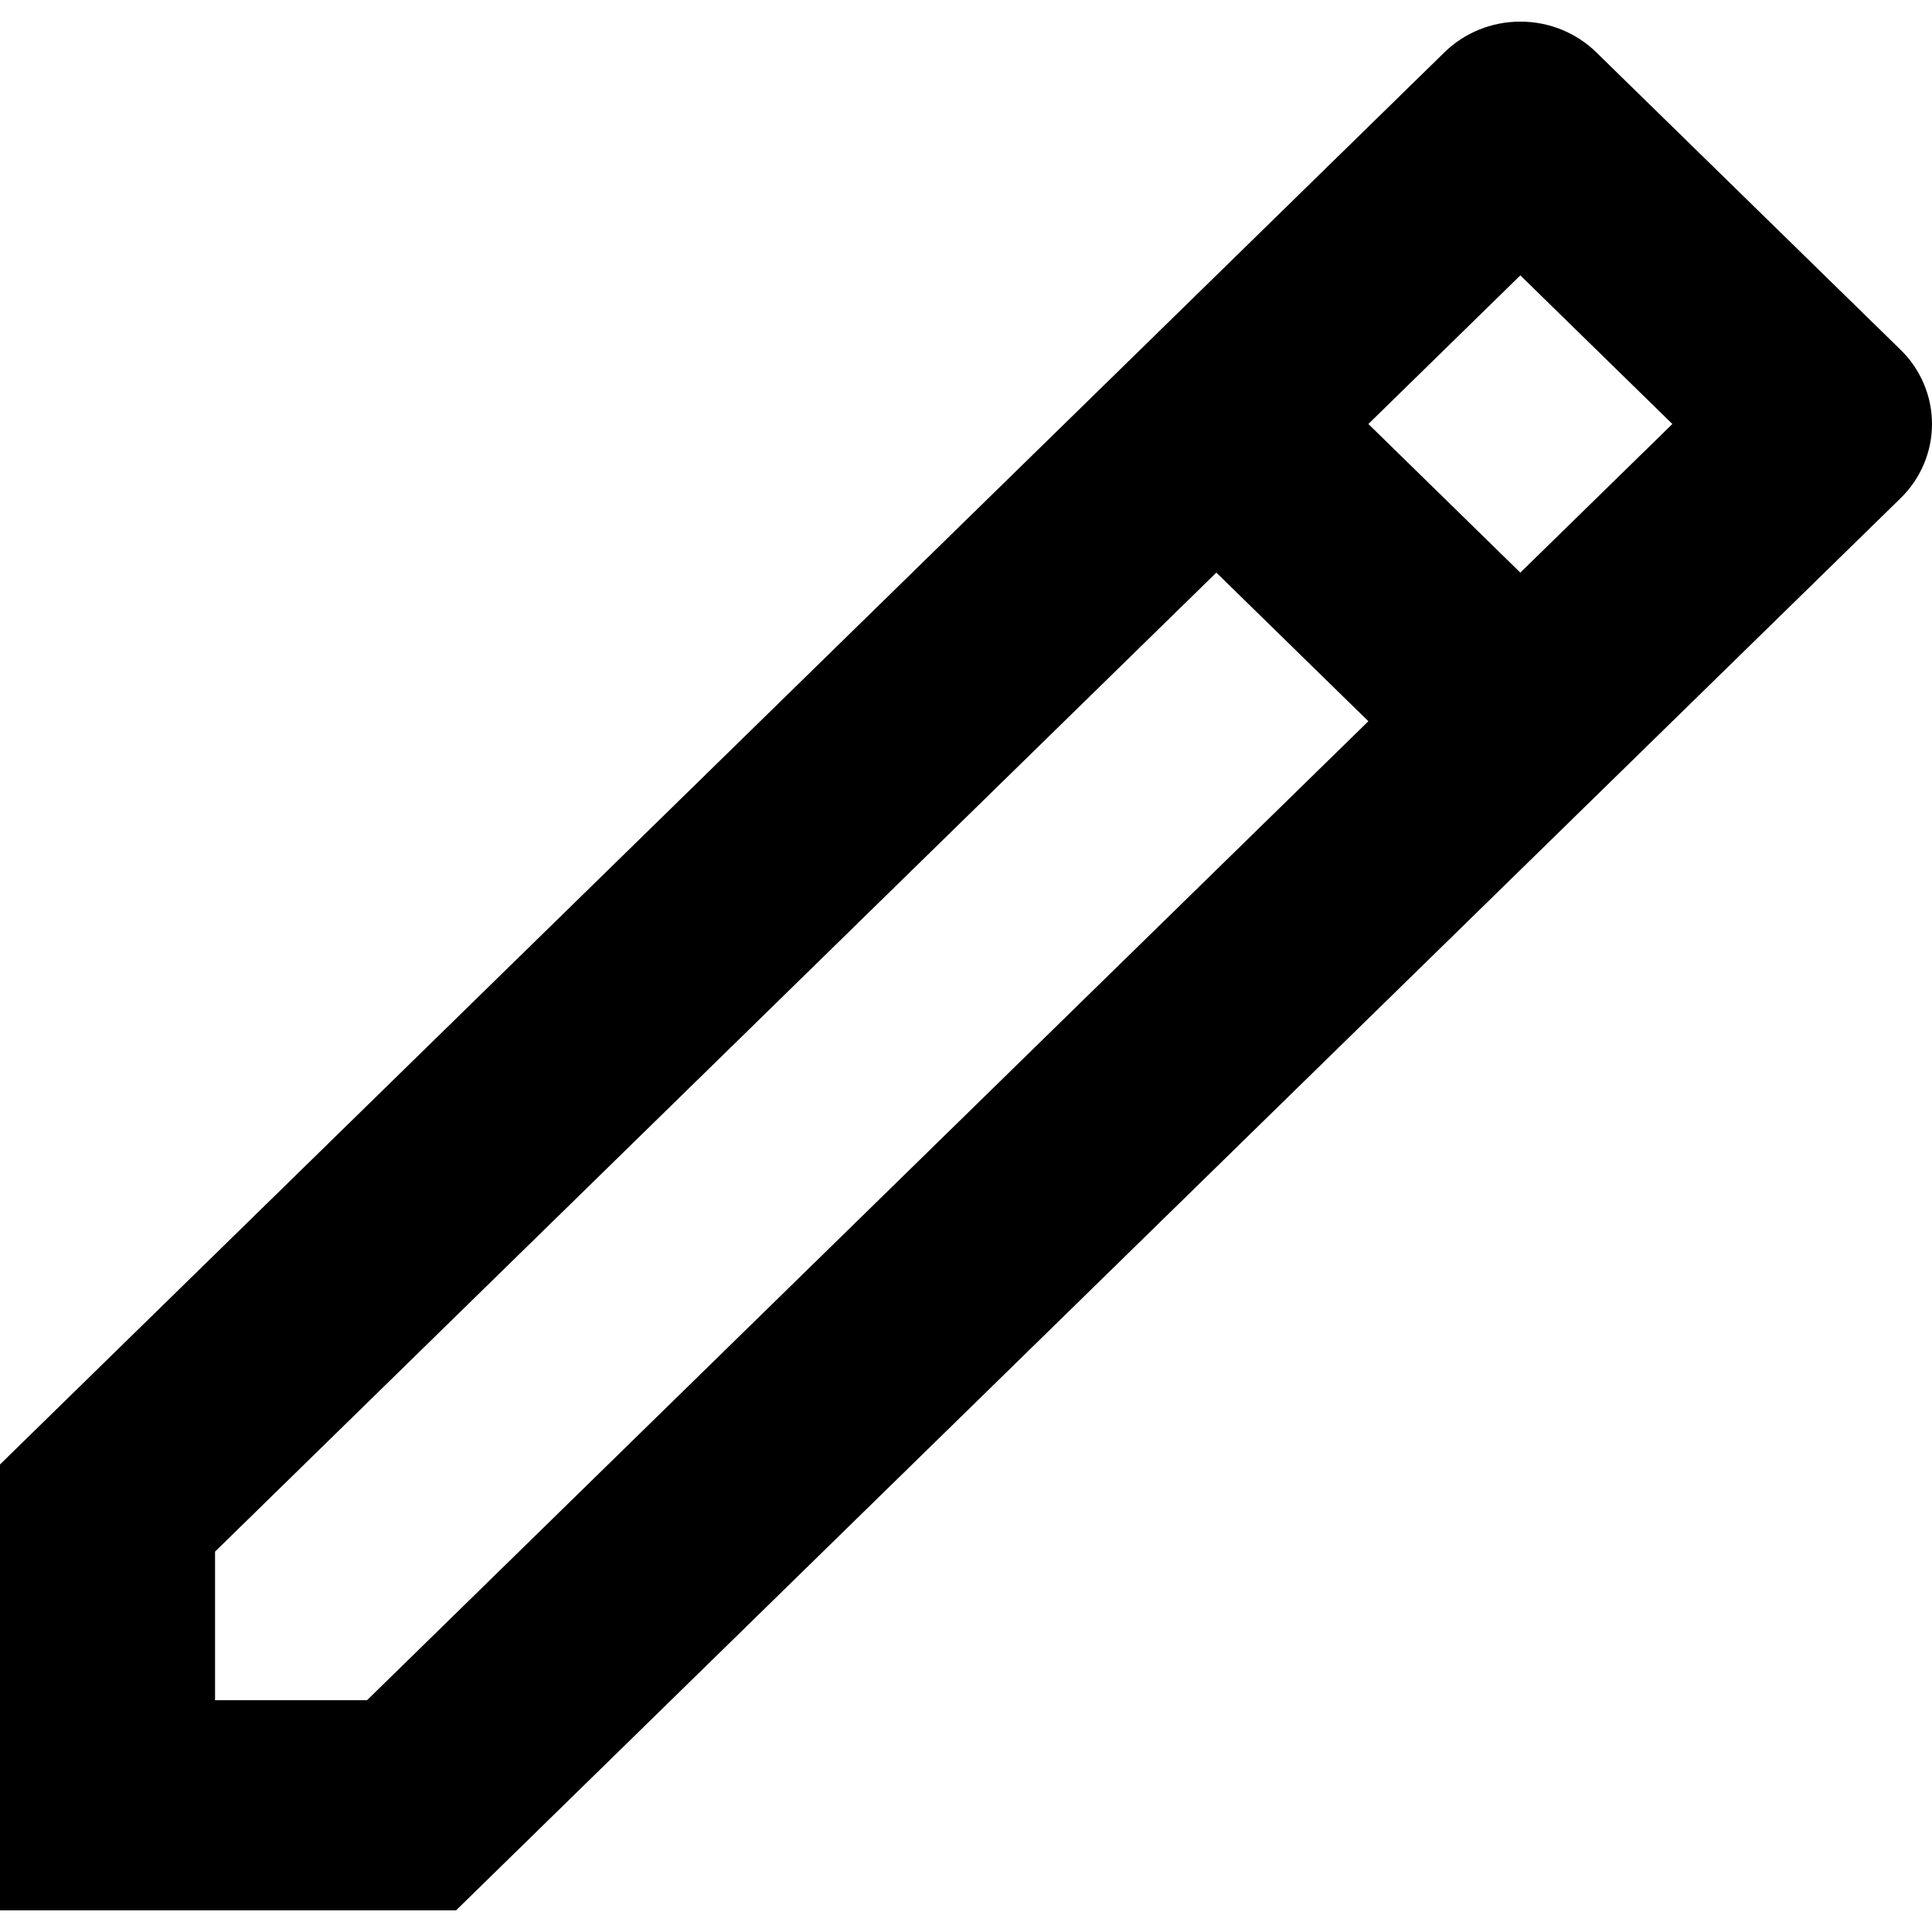
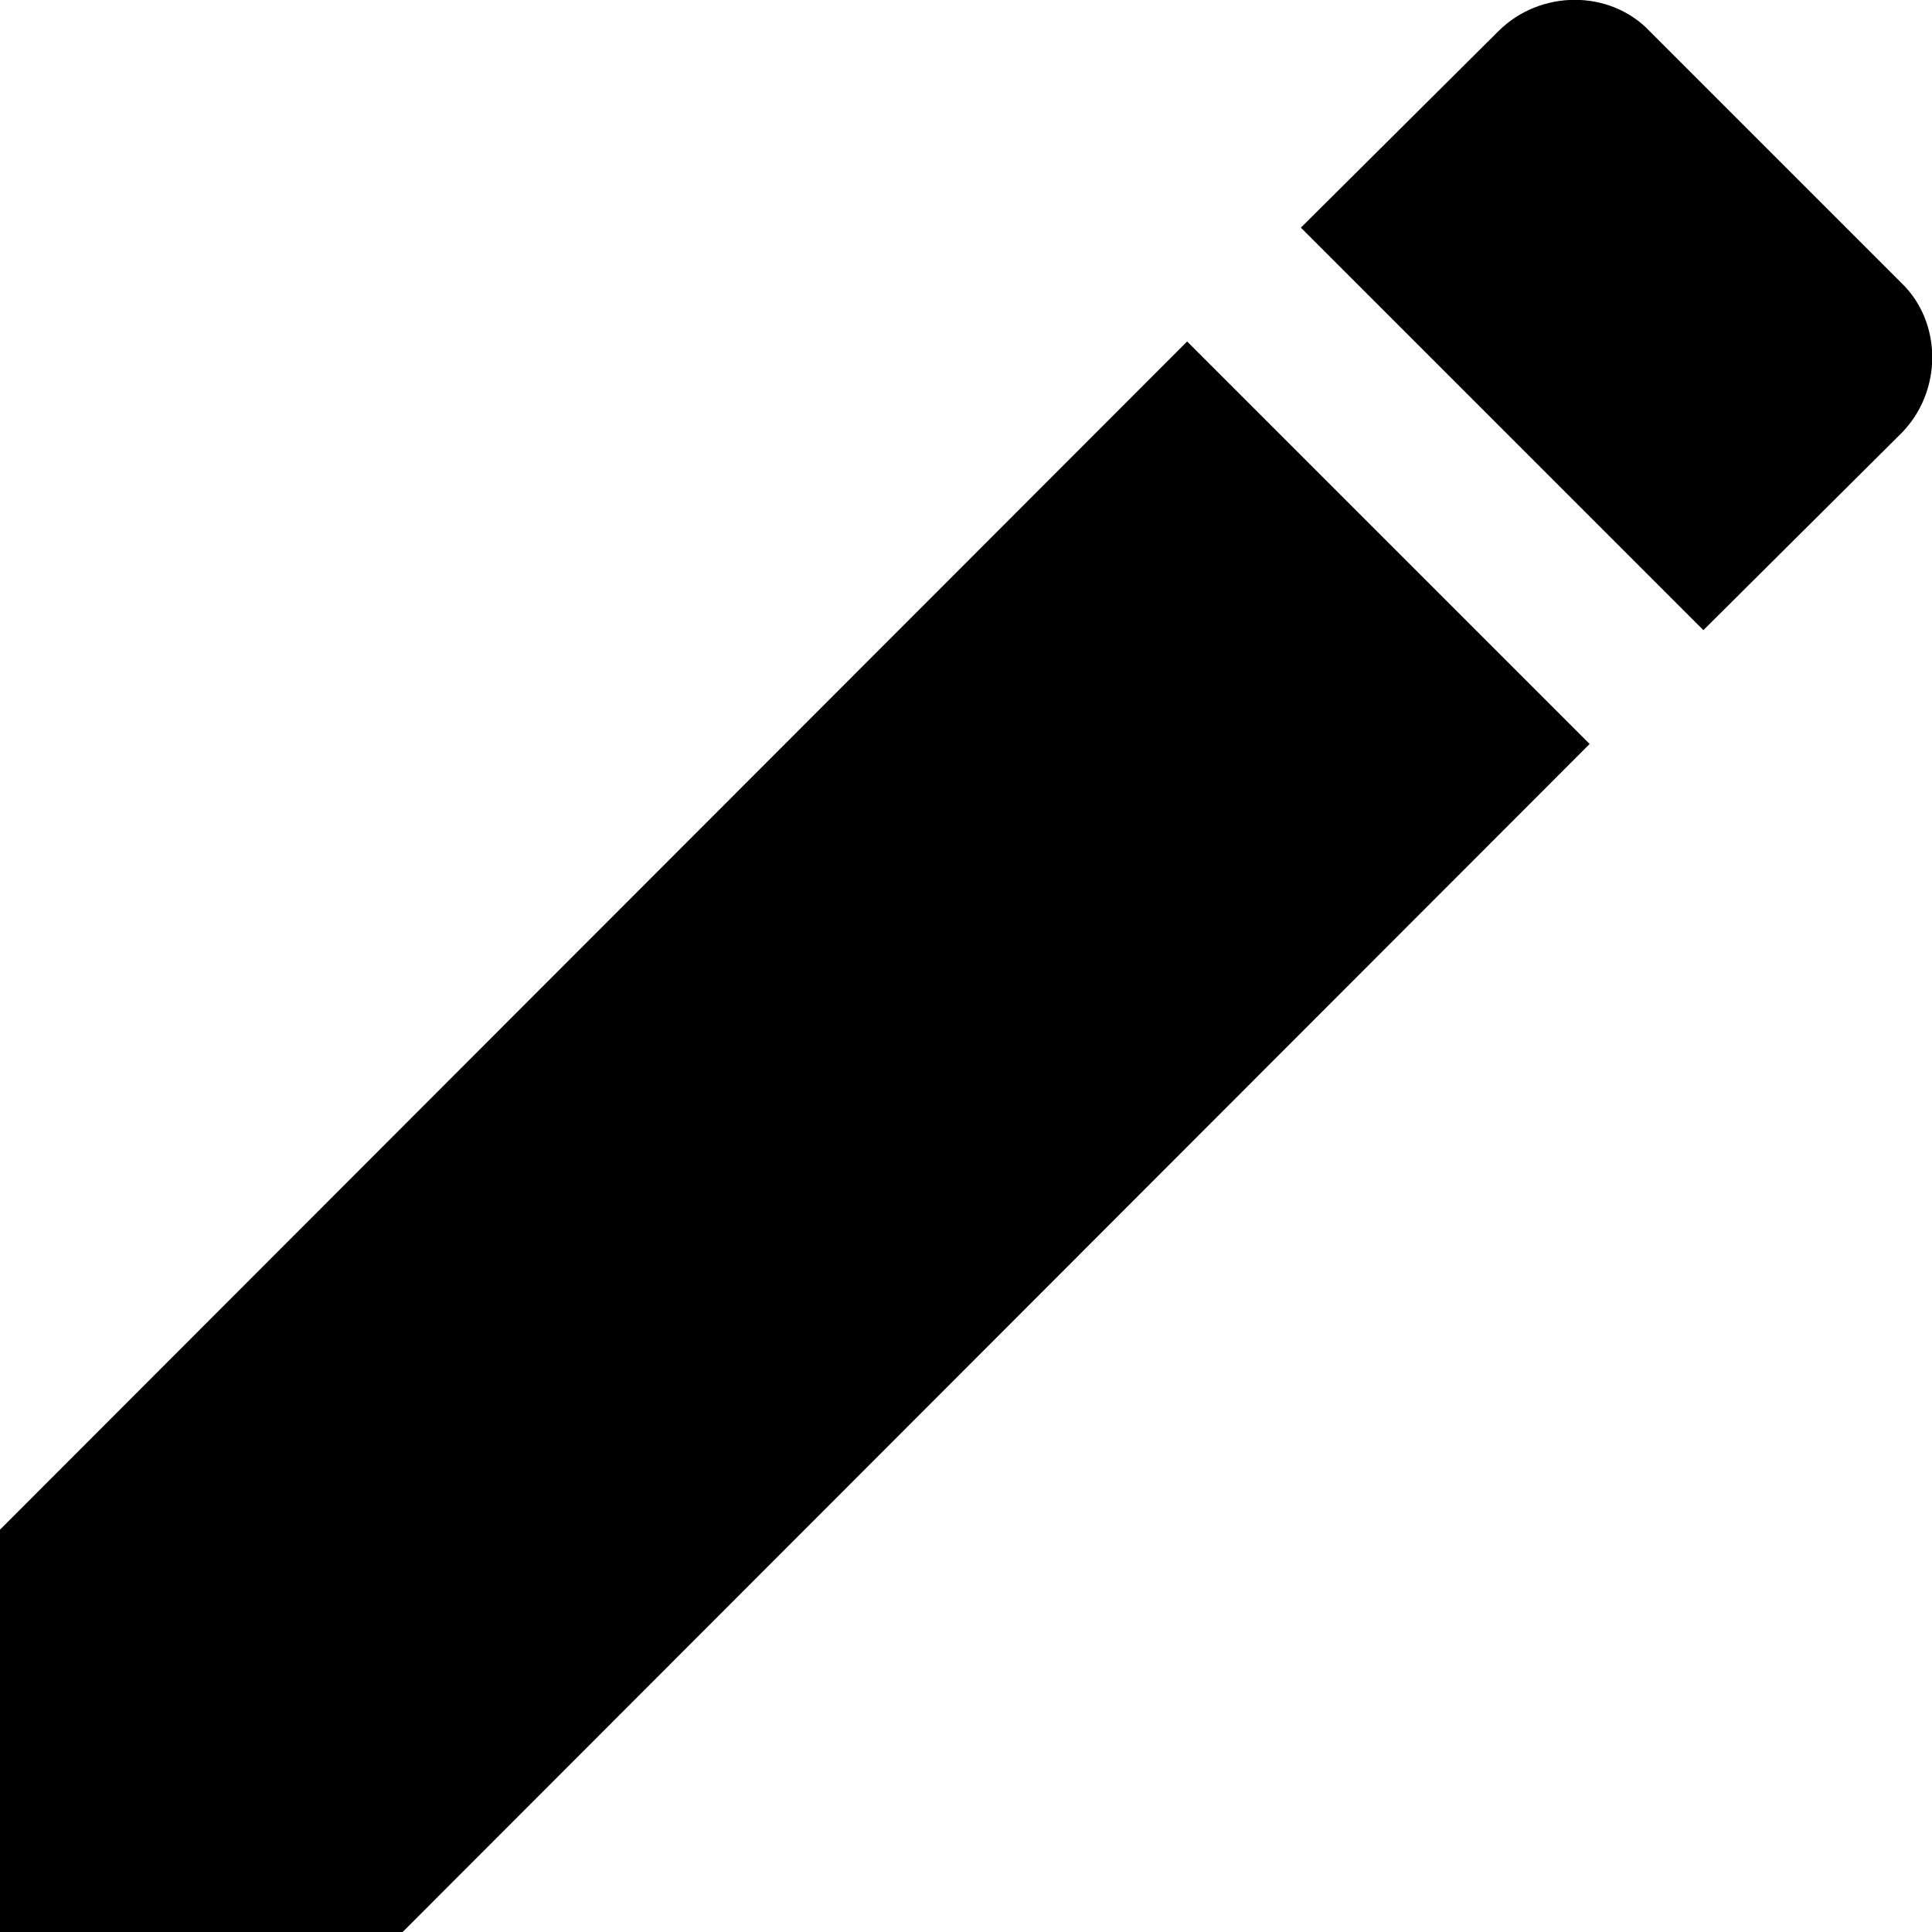
- <svg xmlns="http://www.w3.org/2000/svg" width="26" height="26" viewBox="0 0 26 26" fill="none">
-   <path d="M18.415 9.706L16.369 7.706L2.894 20.881V22.881H4.939L18.415 9.706ZM20.46 7.706L22.506 5.706L20.46 3.706L18.415 5.706L20.46 7.706ZM6.137 25.709H0V19.708L19.438 0.705C19.709 0.439 20.077 0.291 20.46 0.291C20.844 0.291 21.212 0.439 21.483 0.705L25.576 4.706C25.848 4.971 26 5.331 26 5.706C26 6.081 25.848 6.441 25.576 6.706L6.137 25.709Z" fill="currentColor" />
+ <svg xmlns="http://www.w3.org/2000/svg" width="24" height="24" viewBox="0 0 24 24" fill="none">
+   <path d="M23.613 5.388C24.133 4.868 24.133 4.002 23.613 3.508L20.493 0.388C20 -0.132 19.133 -0.132 18.613 0.388L16.16 2.828L21.16 7.828M0 19.002V24.002H5L19.747 9.242L14.747 4.242L0 19.002Z" fill="currentColor" />
</svg>
